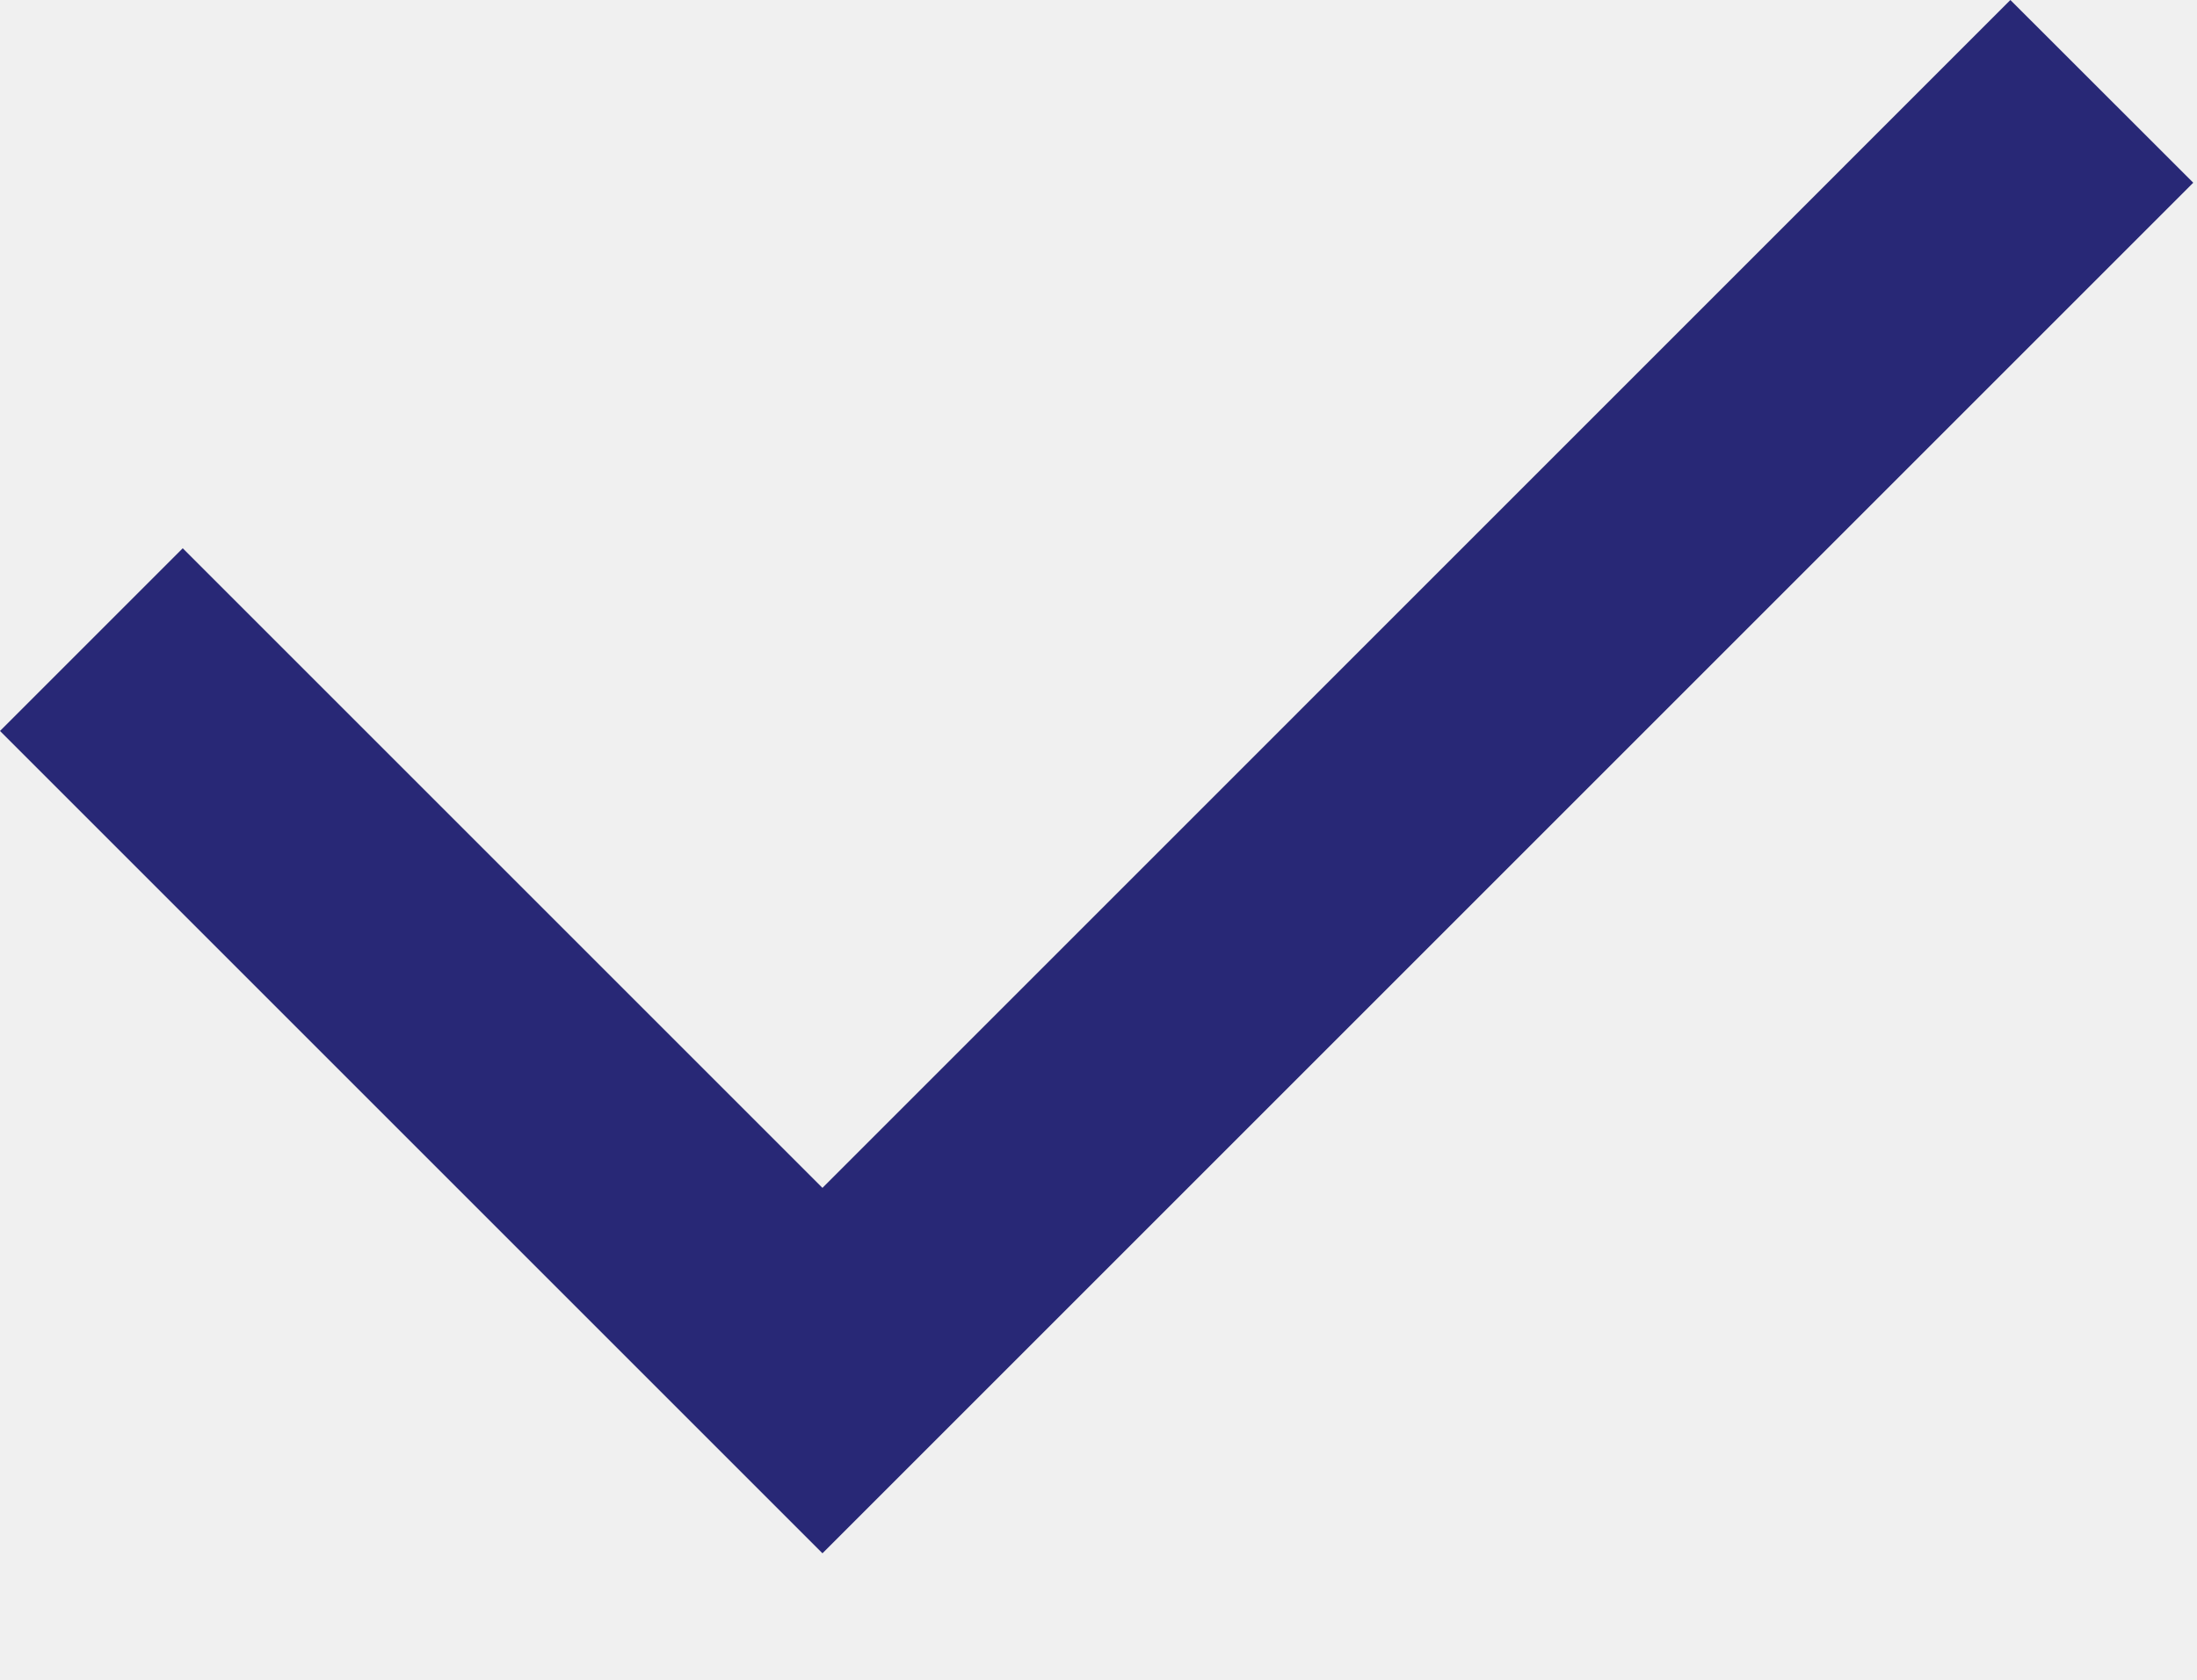
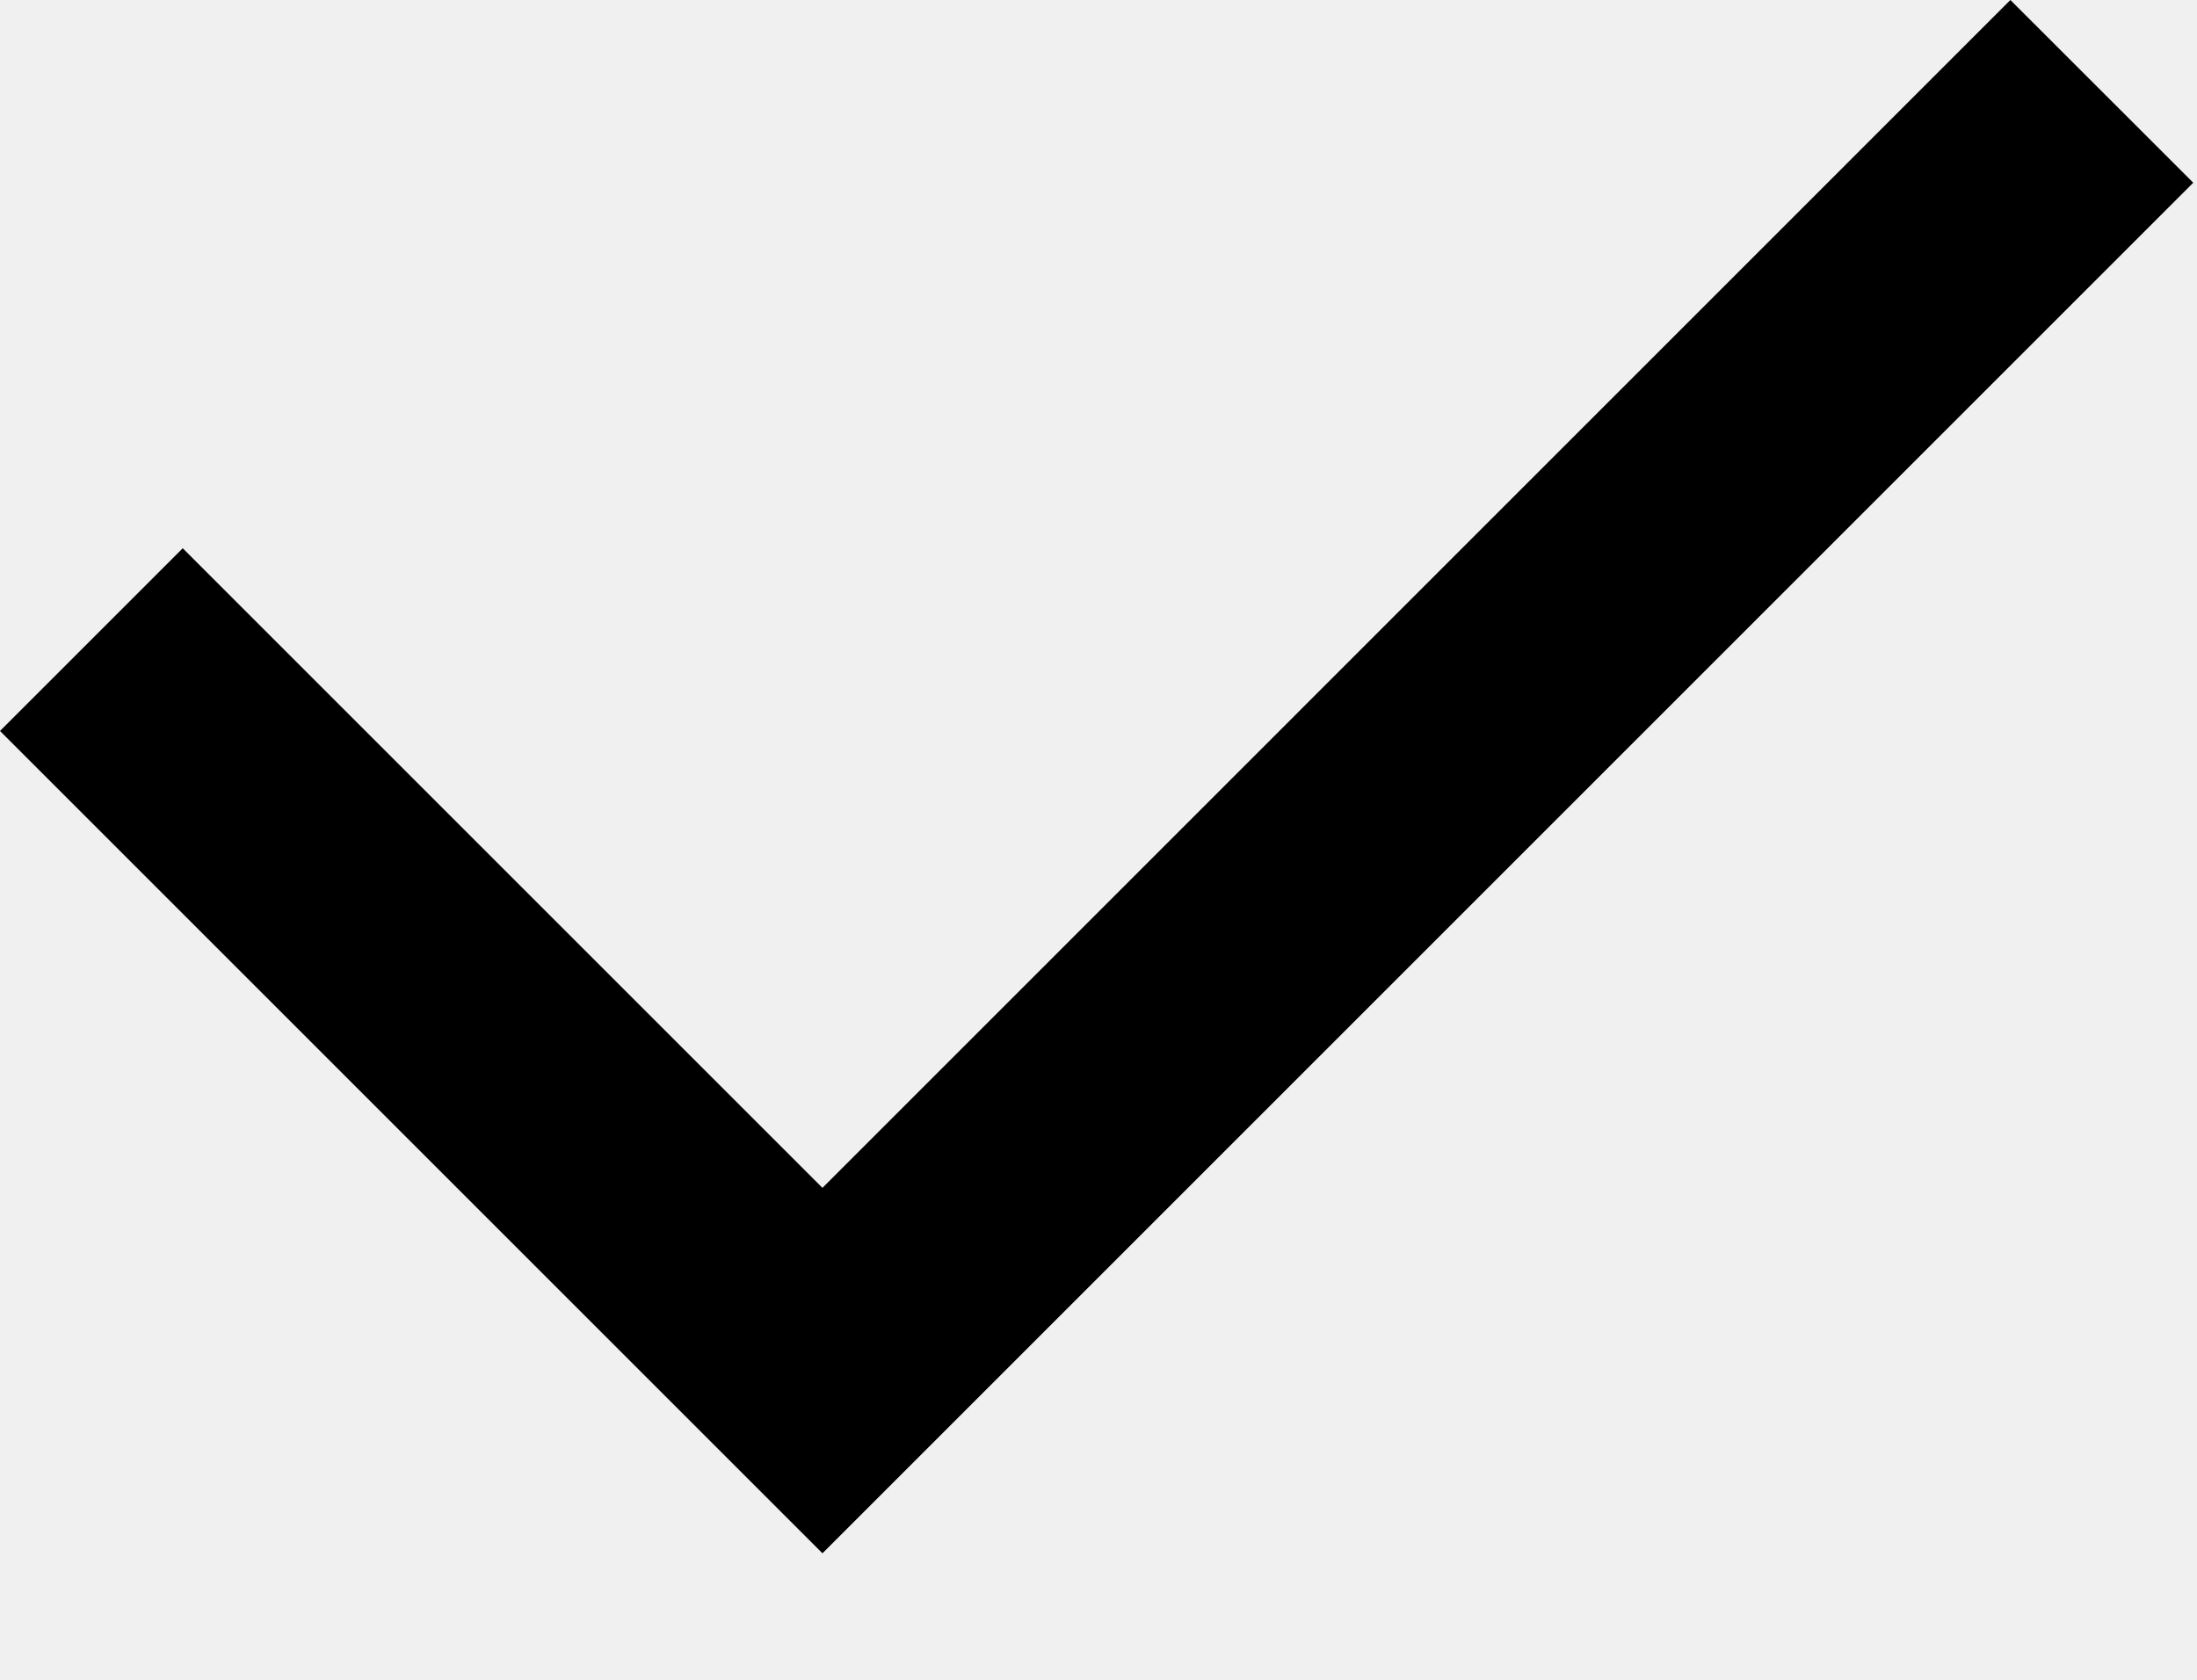
<svg xmlns="http://www.w3.org/2000/svg" width="17" height="13" viewBox="0 0 17 13" fill="none">
-   <path d="M6.364 9.193L15.556 0L16.971 1.414L6.364 12.021L0 5.657L1.414 4.243L6.364 9.193Z" fill="#282876" />
+   <g clip-path="url(#clip0_210_30)">
+     <path d="M6.364 9.193L15.556 0L16.971 1.414L6.364 12.021L0 5.657L1.414 4.243L6.364 9.193Z" fill="black" />
+   </g>
+   <defs>
+     <clipPath id="clip0_210_30">
+       <rect width="17" height="13" fill="white" />
+     </clipPath>
+   </defs>
</svg>
